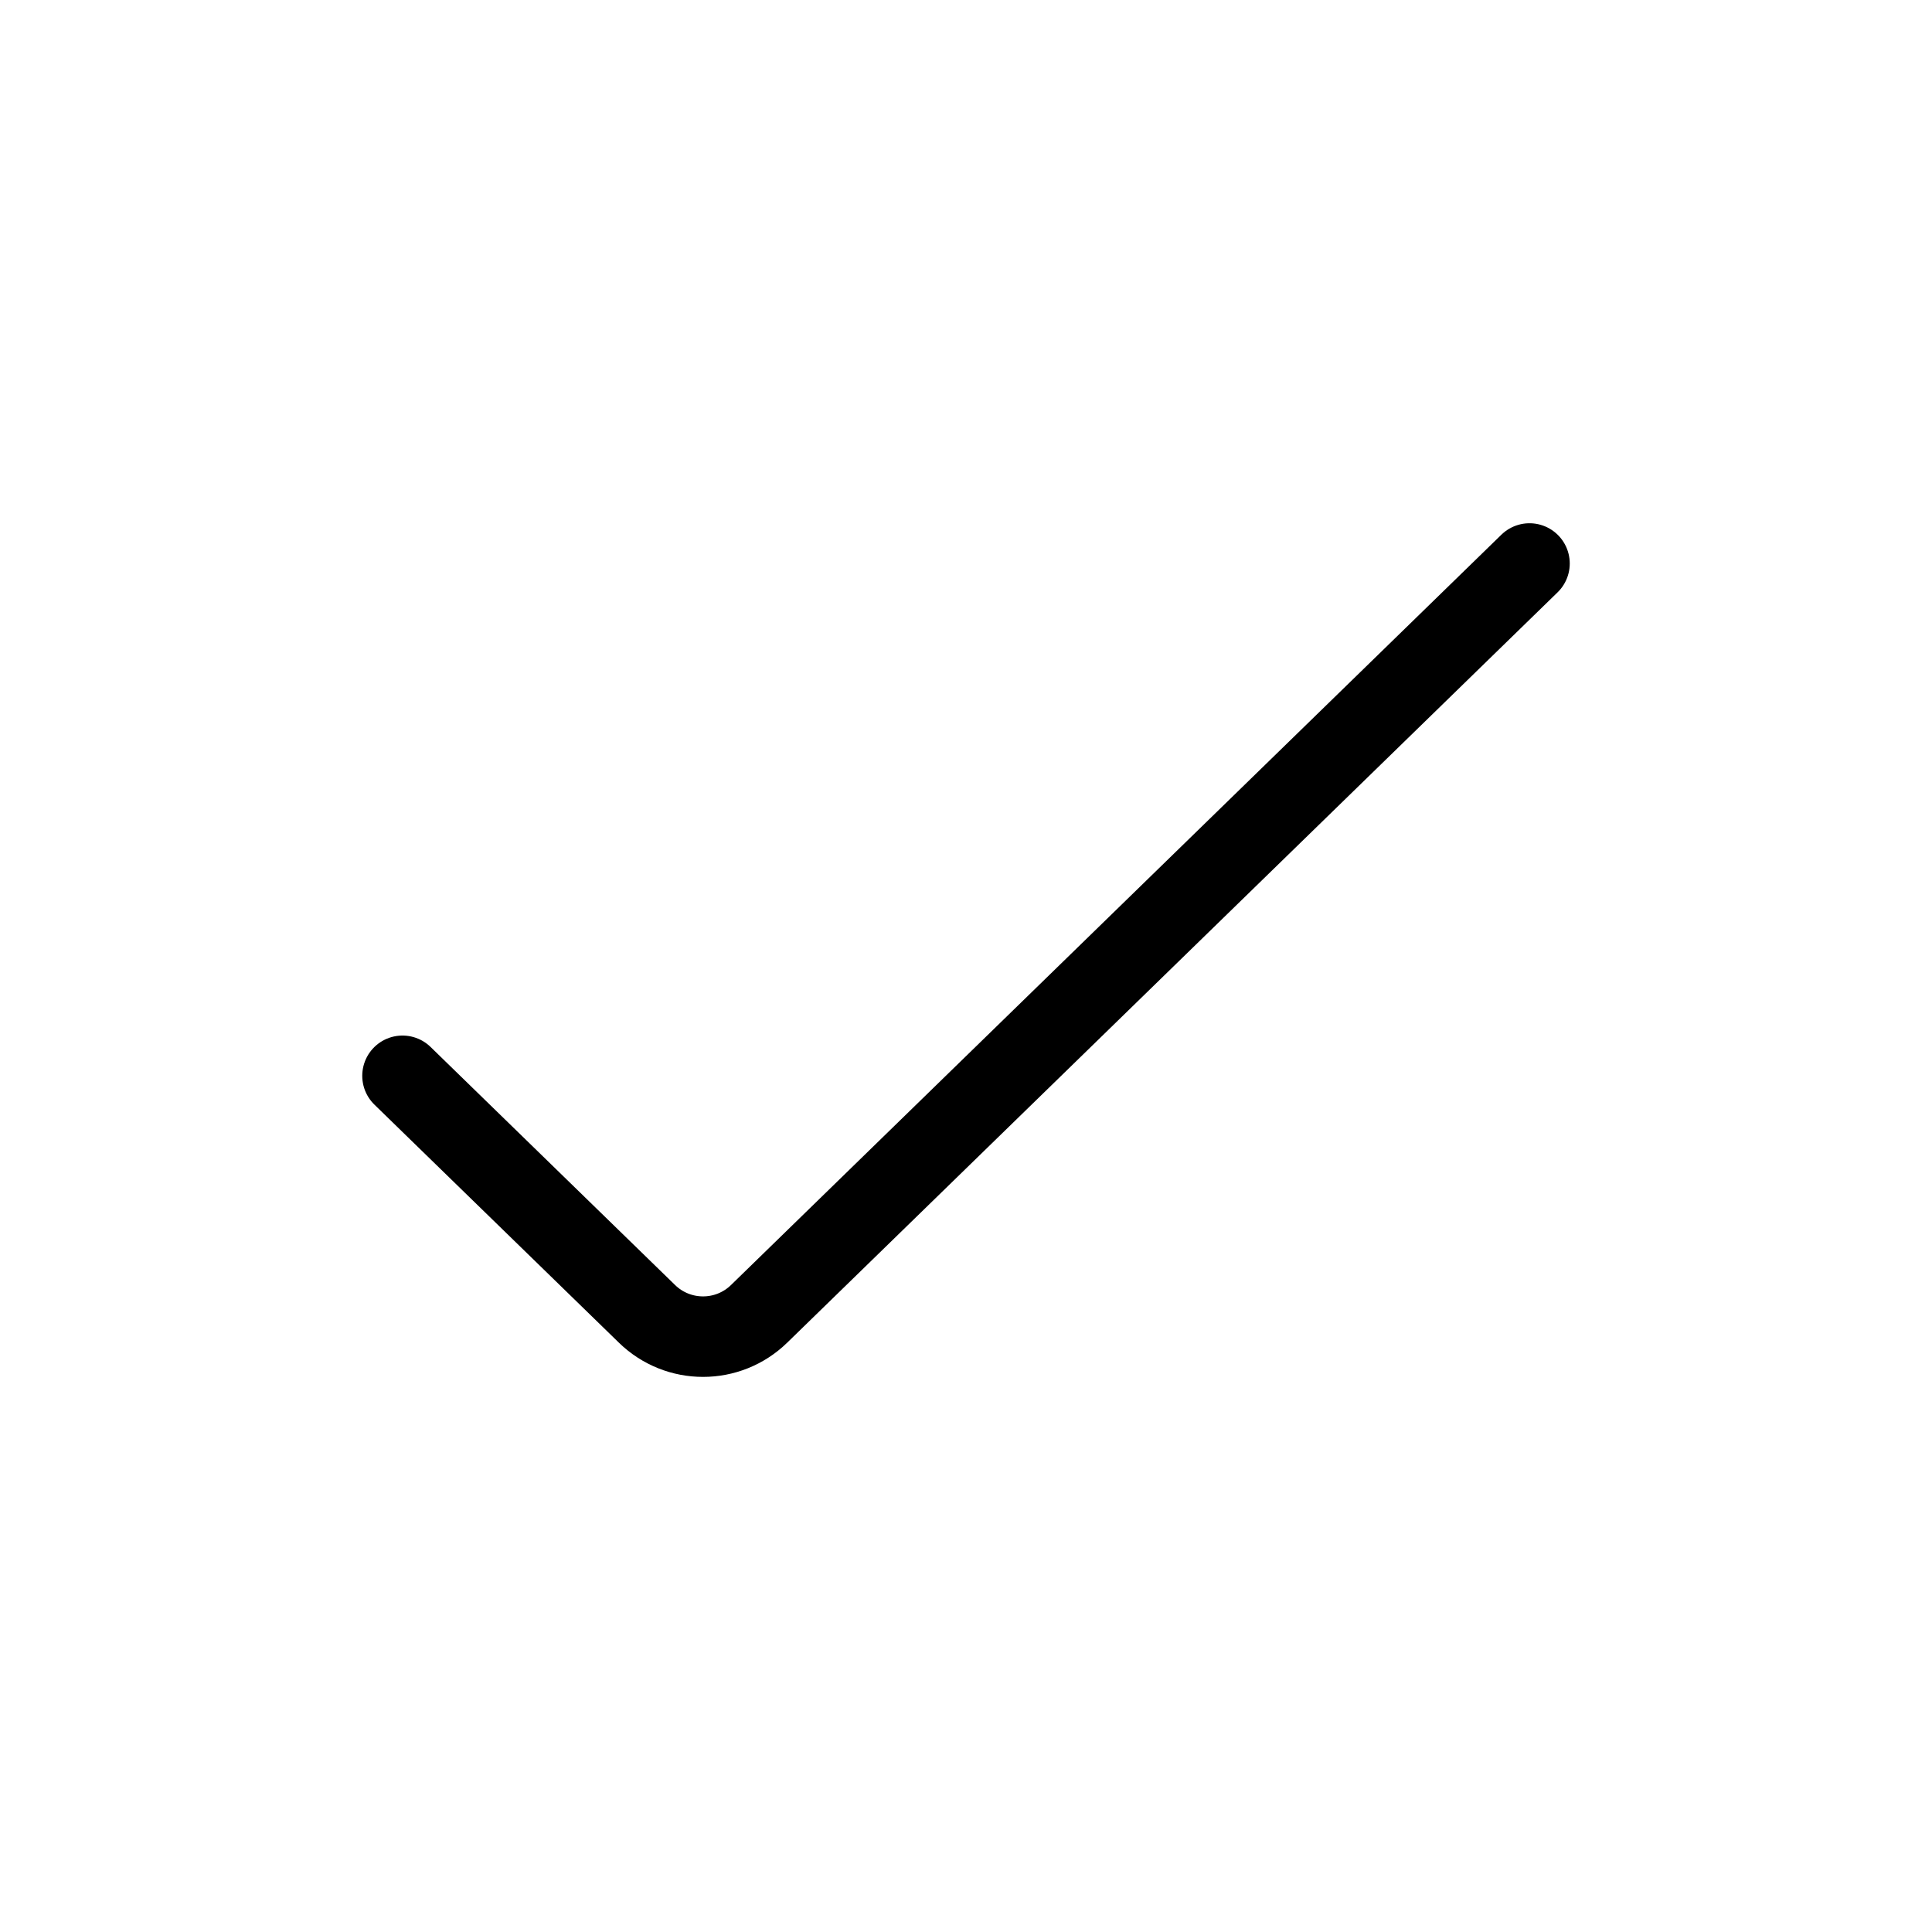
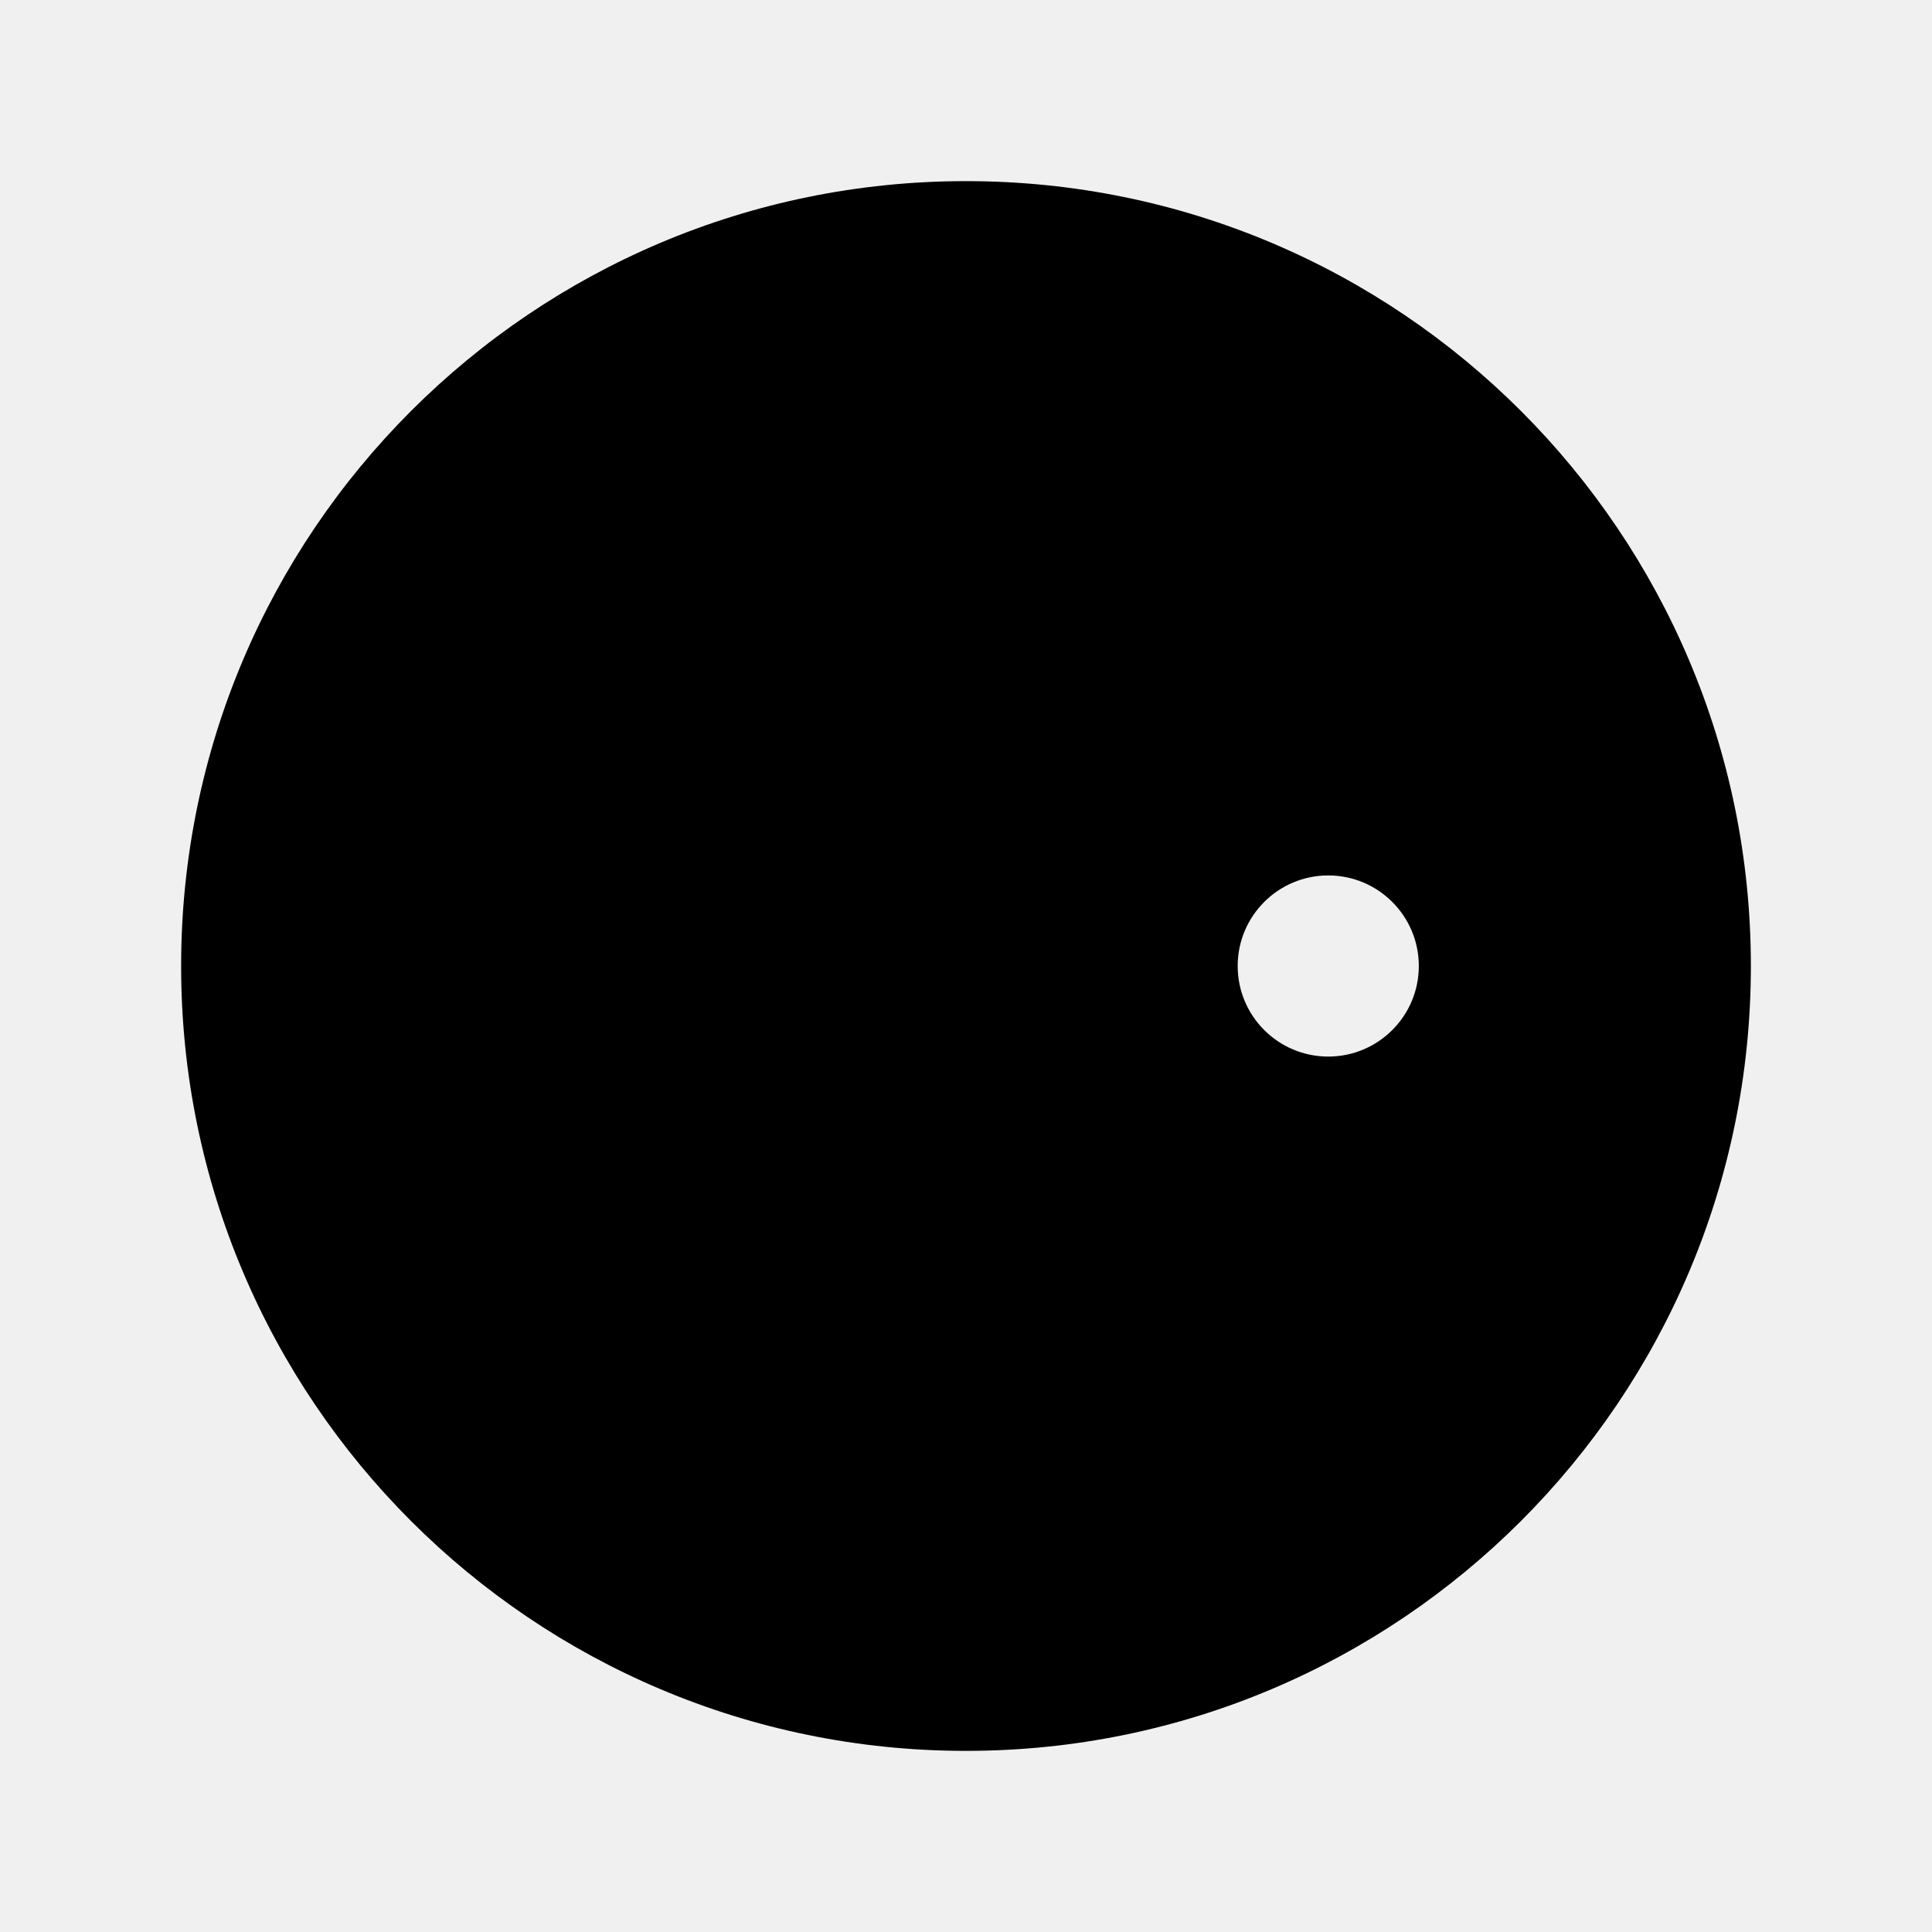
- <svg xmlns="http://www.w3.org/2000/svg" width="800px" height="800px" viewBox="0 0 24 24" fill="none">
-   <rect width="24" height="24" fill="white" />
-   <path d="M5 13.364L8.036 16.32C8.424 16.699 9.043 16.699 9.431 16.32L19 7" stroke="#000000" stroke-linecap="round" stroke-linejoin="round" />
+ <svg xmlns="http://www.w3.org/2000/svg" viewBox="0 0 24 24" fill="currentColor" className="size-6">
+   <path fillRule="evenodd" d="M12 2.25c-5.385 0-9.75 4.365-9.75 9.75s4.365 9.75 9.75 9.75 9.75-4.365 9.75-9.75S17.385 2.25 12 2.25Zm0 8.625a1.125 1.125 0 1 0 0 2.25 1.125 1.125 0 0 0 0-2.25ZM15.375 12a1.125 1.125 0 1 1 2.25 0 1.125 1.125 0 0 1-2.25 0ZM7.5 10.875a1.125 1.125 0 1 0 0 2.25 1.125 1.125 0 0 0 0-2.25Z" clipRule="evenodd" />
</svg>
